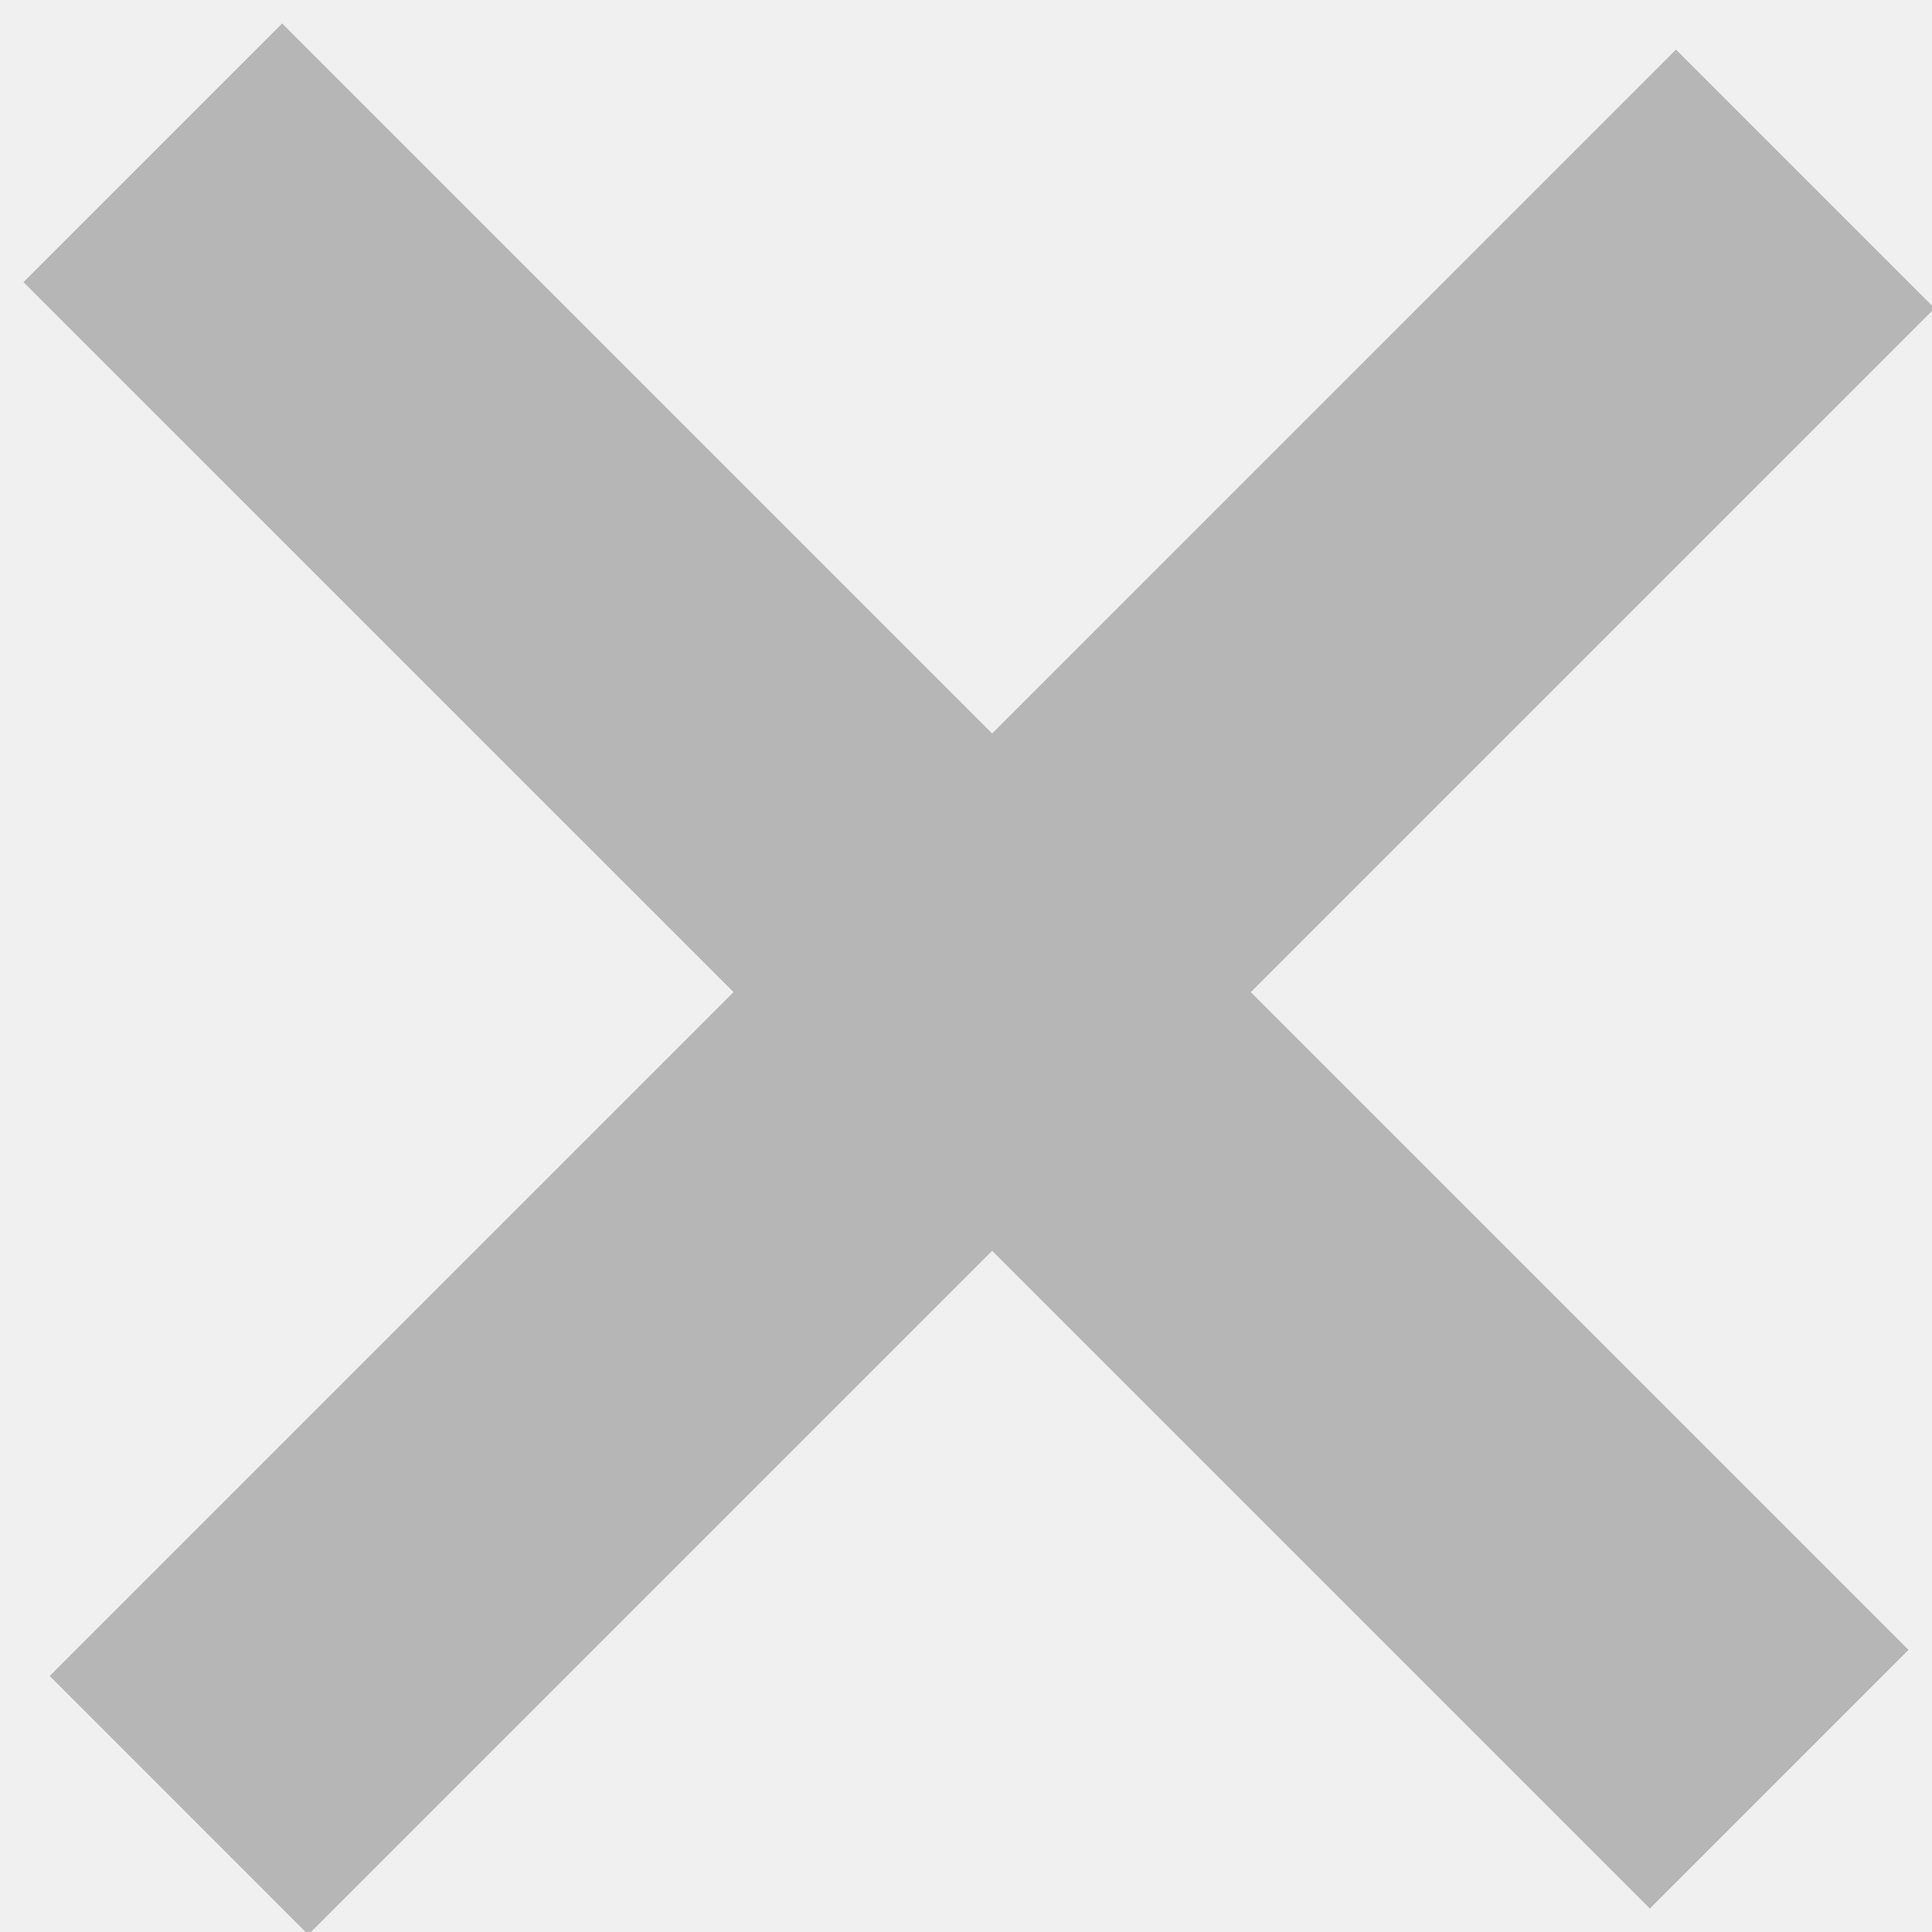
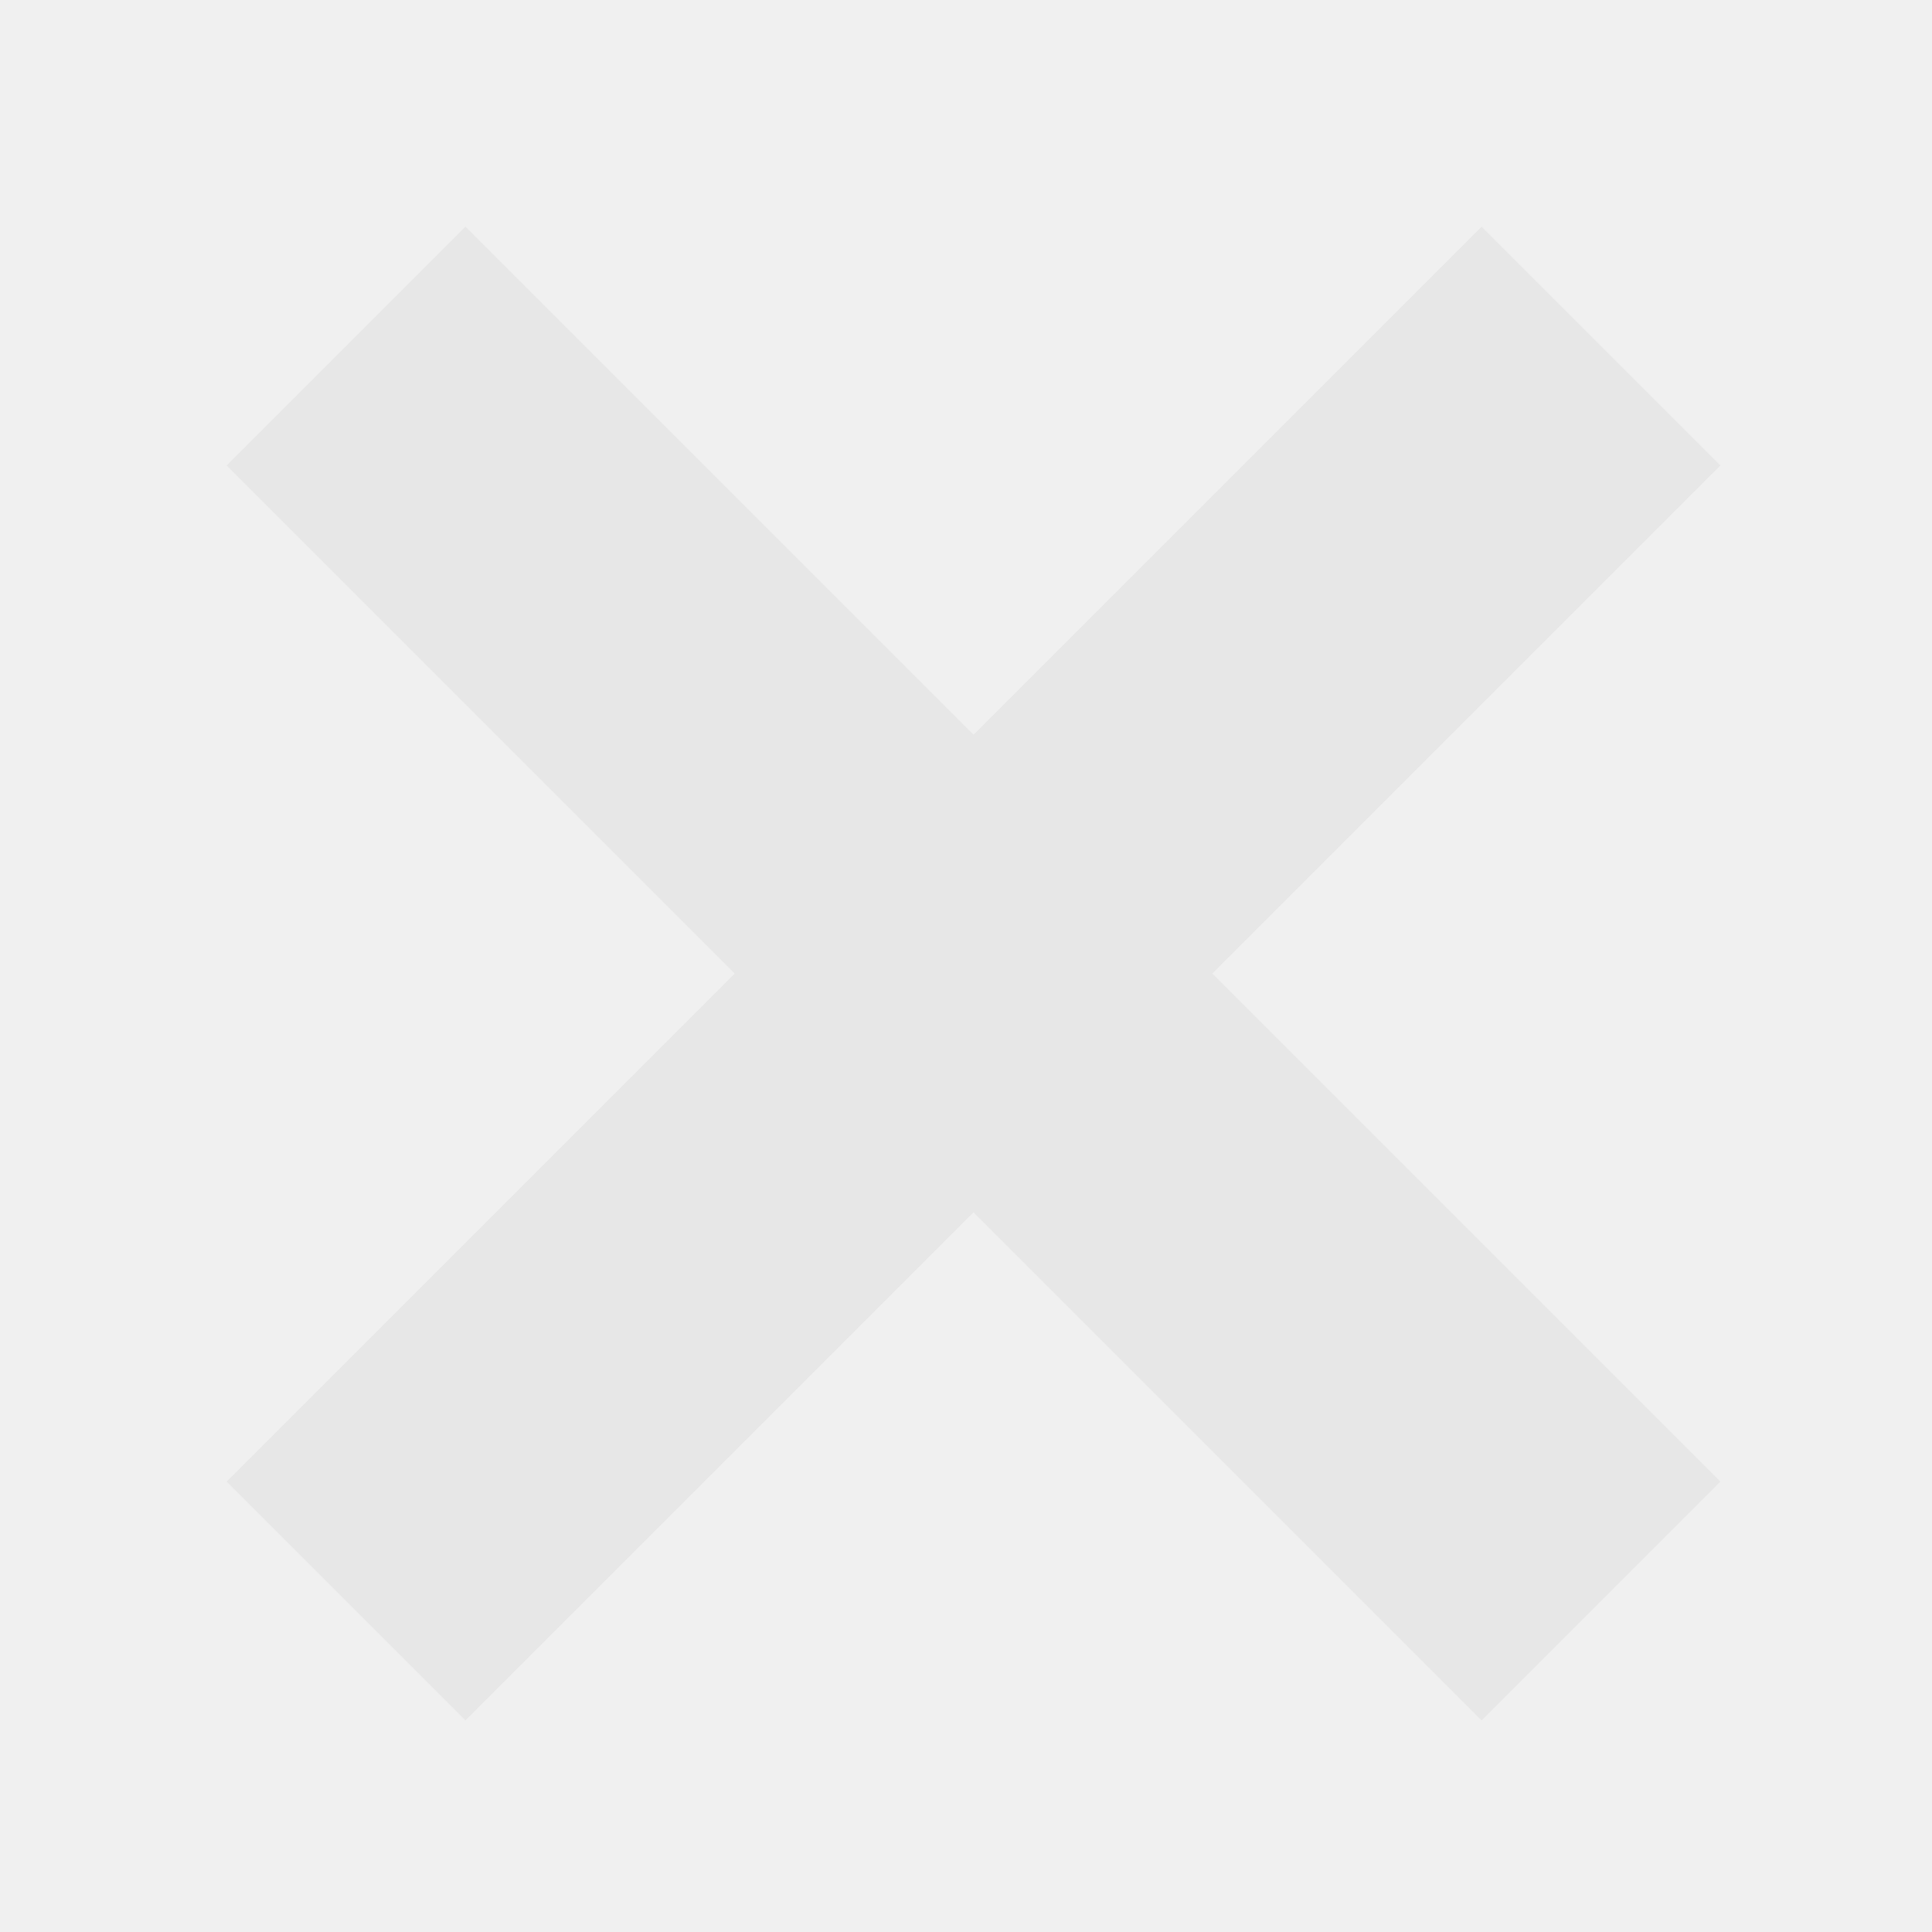
- <svg xmlns="http://www.w3.org/2000/svg" width="21" height="21">
-   <path d="M10.784 7.972L18.217.539l2.812 2.812-7.433 7.433 7.149 7.149-2.812 2.812-7.149-7.149-7.433 7.433L.54 18.217l7.433-7.433L.255 3.067 3.067.255l7.717 7.717z" fill="#B6B6B6" fill-rule="evenodd" />
+ <svg xmlns="http://www.w3.org/2000/svg" xmlns:xlink="http://www.w3.org/1999/xlink" height="128" viewBox="0 0 128 128" width="128">
+   <defs>
+     <path id="a" d="m80.34 64.5 33.66 33.66-15.84 15.84-33.66-33.66-33.66 33.66-15.84-15.84 33.66-33.66-33.66-33.66 15.84-15.84 33.66 33.66 33.66-33.66 15.84 15.84z" />
+     <mask id="b" fill="#fff">
+       <use fill="#fff" fill-rule="evenodd" xlink:href="#a" />
+     </mask>
+   </defs>
+   <g fill="none" fill-rule="evenodd">
+     <use fill="#fff" xlink:href="#a" />
+     <g fill="#e7e7e7" mask="url(#b)">
+       <path d="m0 0h128.021v128.021h-128.021z" />
+     </g>
+   </g>
</svg>
